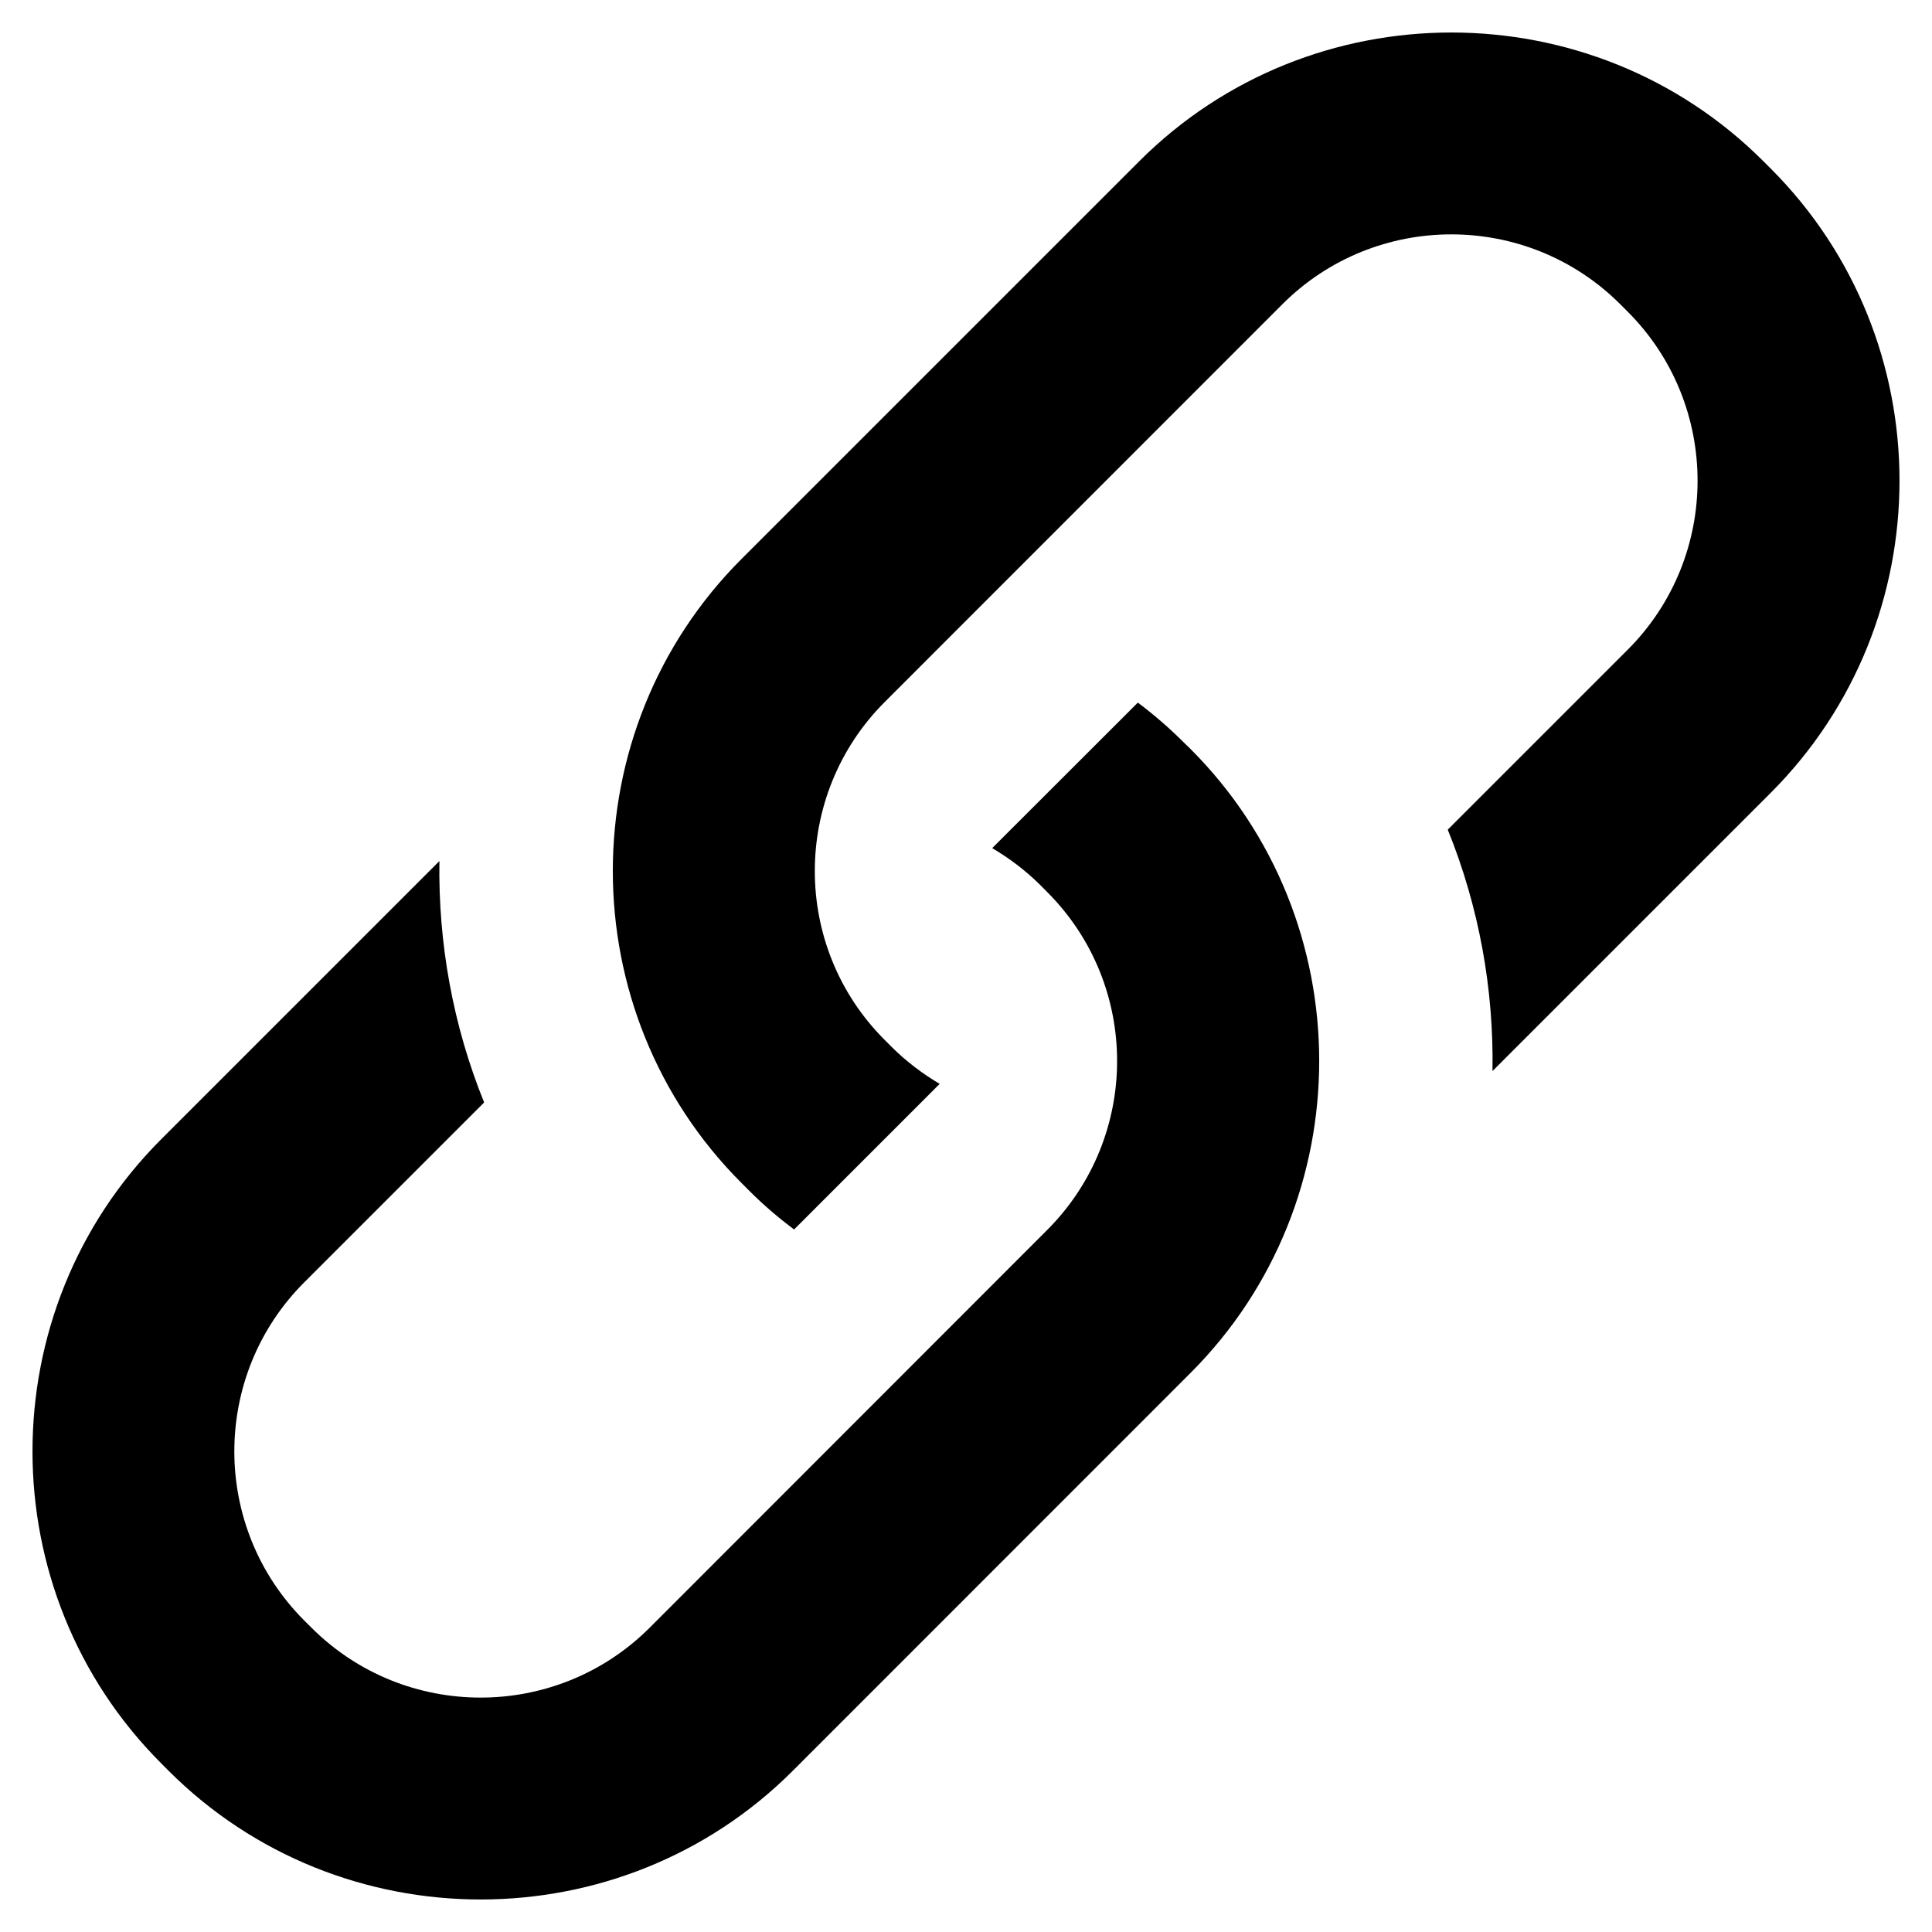
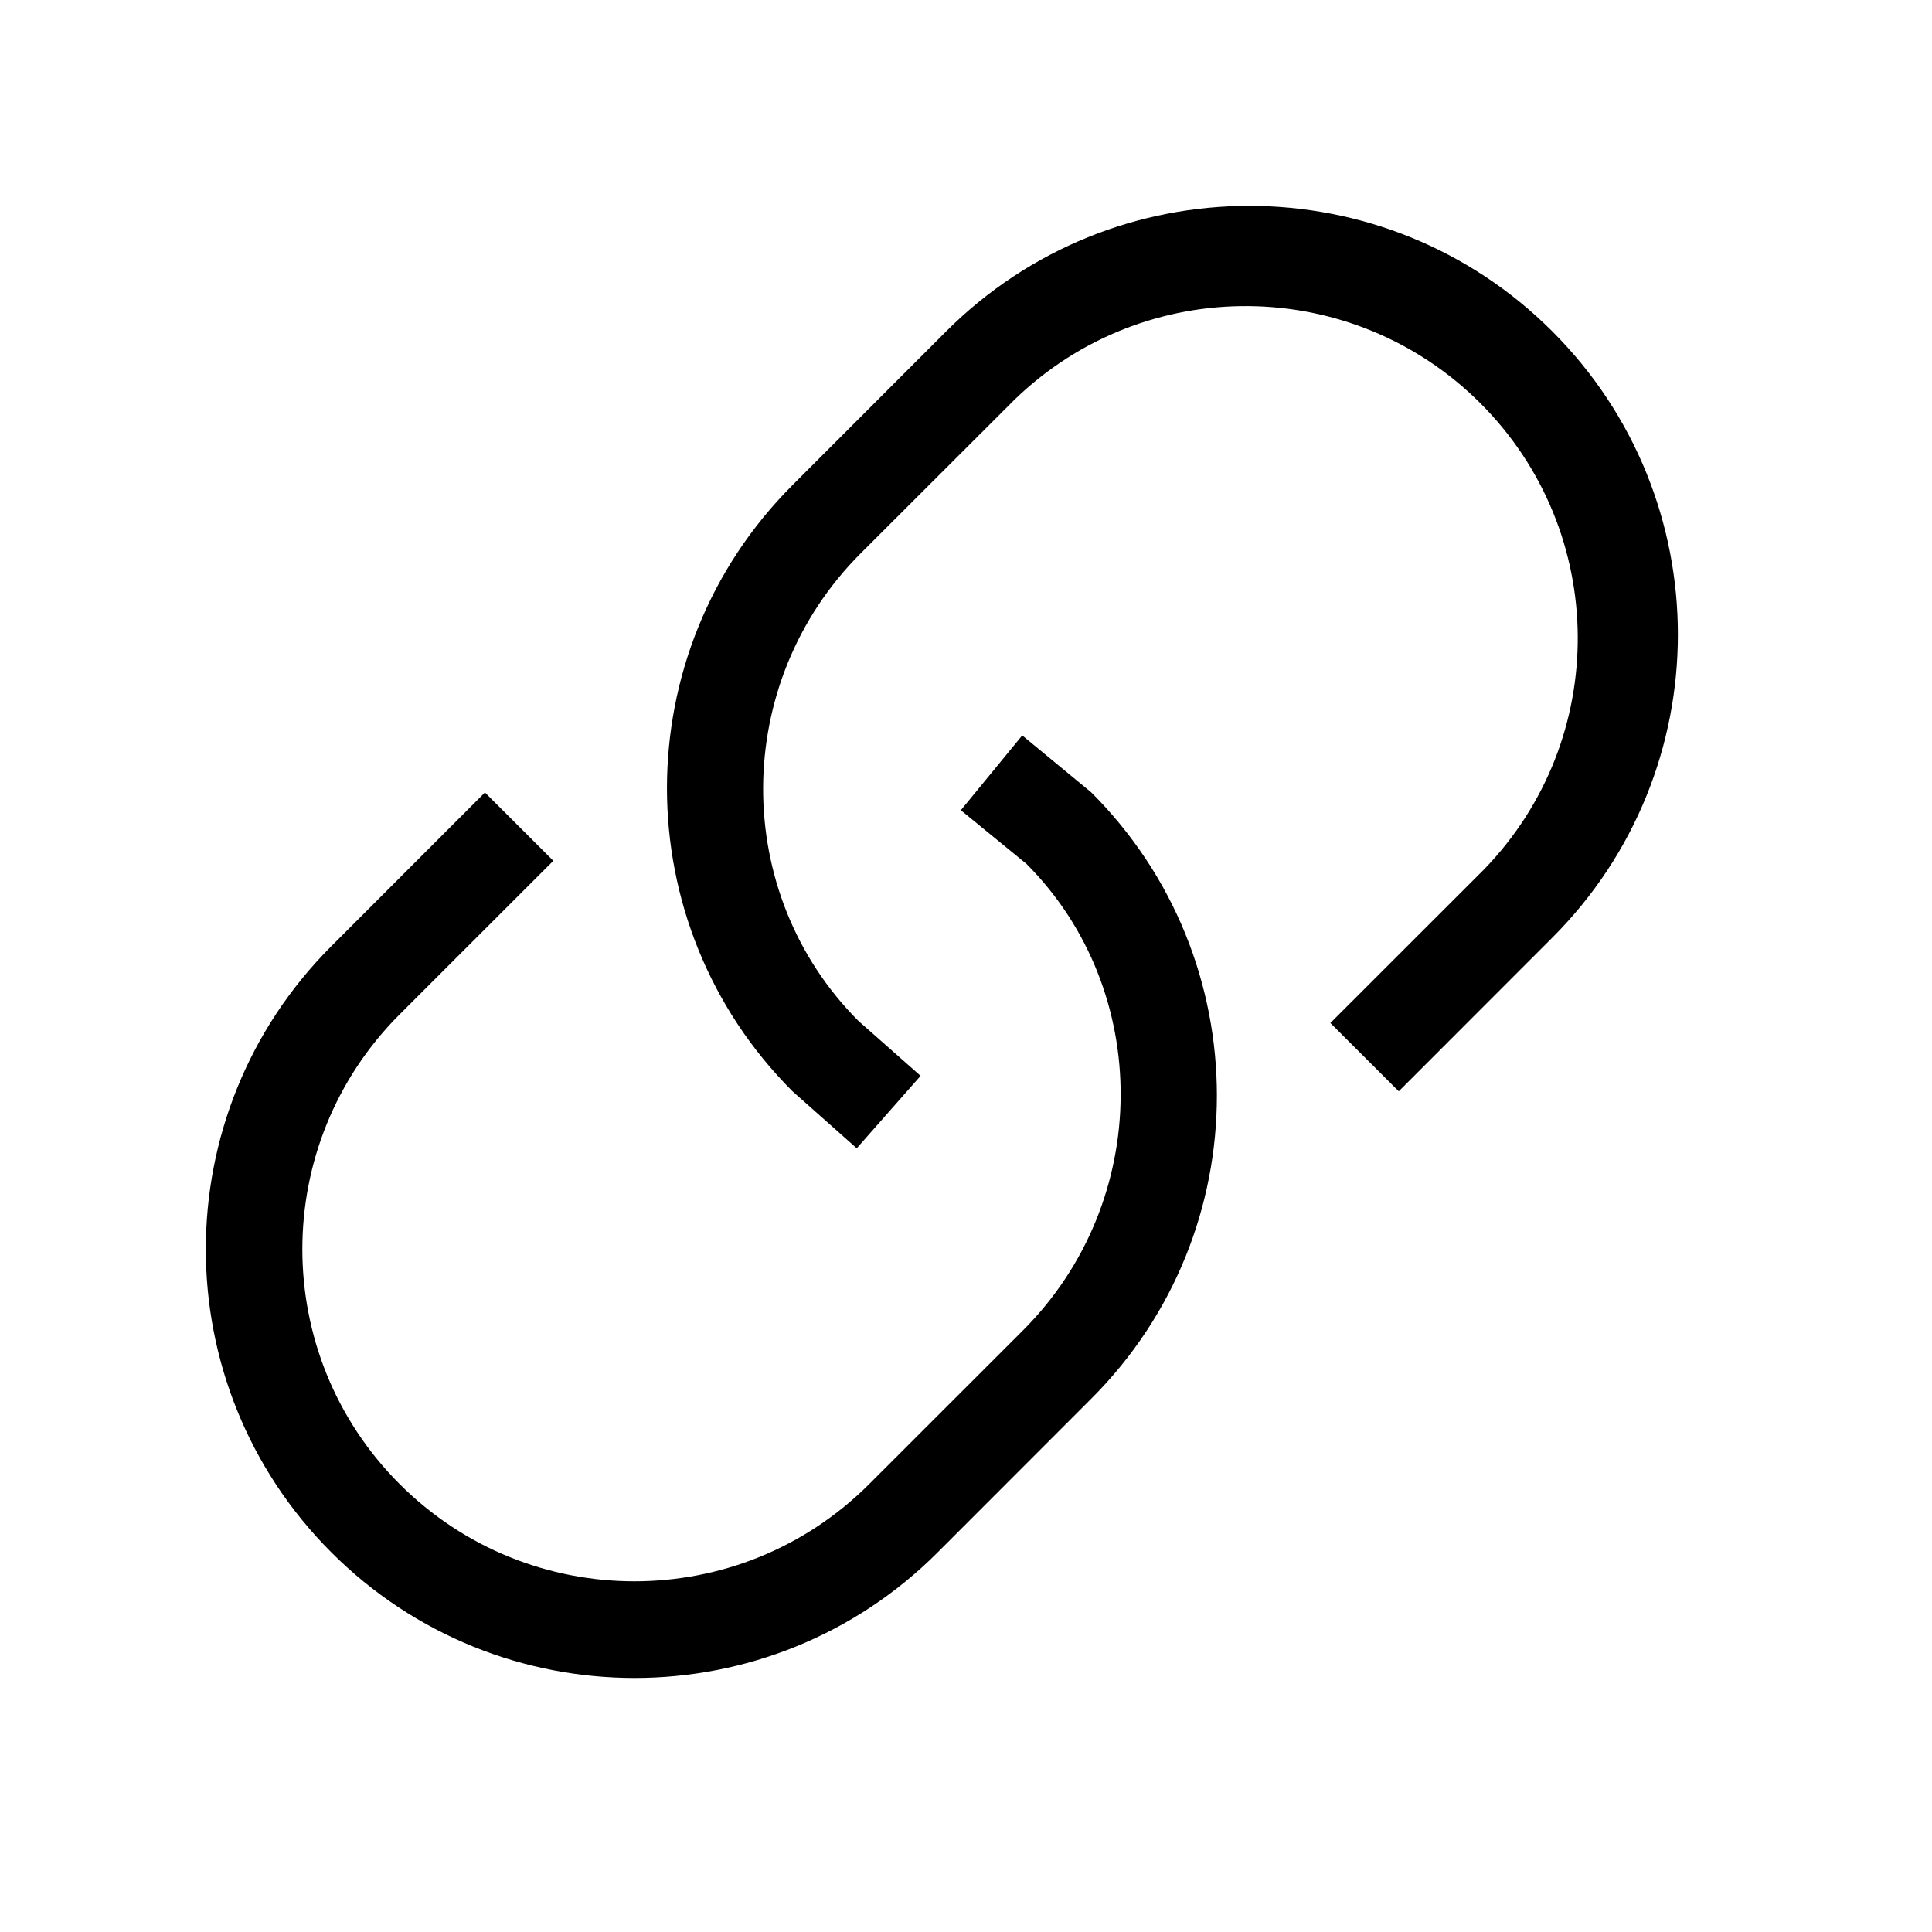
- <svg xmlns="http://www.w3.org/2000/svg" class="icon" width="200px" height="200.00px" viewBox="0 0 1024 1024" version="1.1">
-   <path d="M938.544 89.367l-3.896-3.895c-90.994-90.989-239.847-90.989-330.836 0L393.051 296.229c-90.994 90.987-90.994 239.866 0 330.824l3.896 3.896c7.547 7.61 15.581 14.404 23.917 20.717l77.186-77.189c-8.965-5.314-17.483-11.685-25.214-19.357l-3.895-3.896c-49.435-49.342-49.435-129.734 0-179.166l210.702-210.757c49.405-49.435 129.77-49.435 179.174 0l3.9 3.896c49.376 49.405 49.376 129.763 0 179.169L767.34 439.732c16.582 40.889 24.431 84.464 23.709 127.949l147.436-147.428C1029.533 329.206 1029.533 180.356 938.544 89.367zM627.006 393.104c-7.553-7.55-15.586-14.433-23.918-20.715l-77.192 77.125c8.971 5.317 17.484 11.687 25.215 19.327l3.896 3.927c49.44 49.404 49.44 129.731 0 179.167L344.305 862.75c-49.405 49.346-129.769 49.346-179.174 0l-3.895-3.865c-49.38-49.466-49.38-129.793 0-179.196l95.37-95.366c-16.582-40.889-24.372-84.466-23.708-127.952L85.462 603.799c-90.989 90.987-90.989 239.866 0 330.823l3.9 3.928c90.989 90.958 239.843 90.958 330.838 0l210.762-210.816c90.99-90.959 90.99-239.835 0-330.794L627.006 393.104z" />
+ <svg xmlns="http://www.w3.org/2000/svg" t="1552895479773" class="icon" style="" viewBox="0 0 1024 1024" version="1.1" p-id="4425" width="200" height="200">
+   <defs>
+     <style type="text/css" />
+   </defs>
+   <path d="M487.936 570.214l-33.843 38.4-34.048-30.208a227.174 227.174 0 0 1 0-321.28l81.408-81.459a227.174 227.174 0 1 1 321.331 321.28l-81.408 81.459-36.25-36.198L786.586 460.8a176.026 176.026 0 0 0-248.883-248.934L456.192 293.274c-68.762 68.762-68.762 180.224-1.178 247.859l32.922 29.082z m21.35-140.8l32.512-39.629 36.608 30.208a227.174 227.174 0 0 1 0 321.331l-81.408 81.459A227.174 227.174 0 1 1 175.616 501.504l81.408-81.459 36.25 36.198-81.459 81.408a175.974 175.974 0 1 0 248.883 248.934l81.459-81.408c68.762-68.762 68.762-180.224 1.894-247.296l-34.816-28.467z" fill="#000000" p-id="4426" />
</svg>
